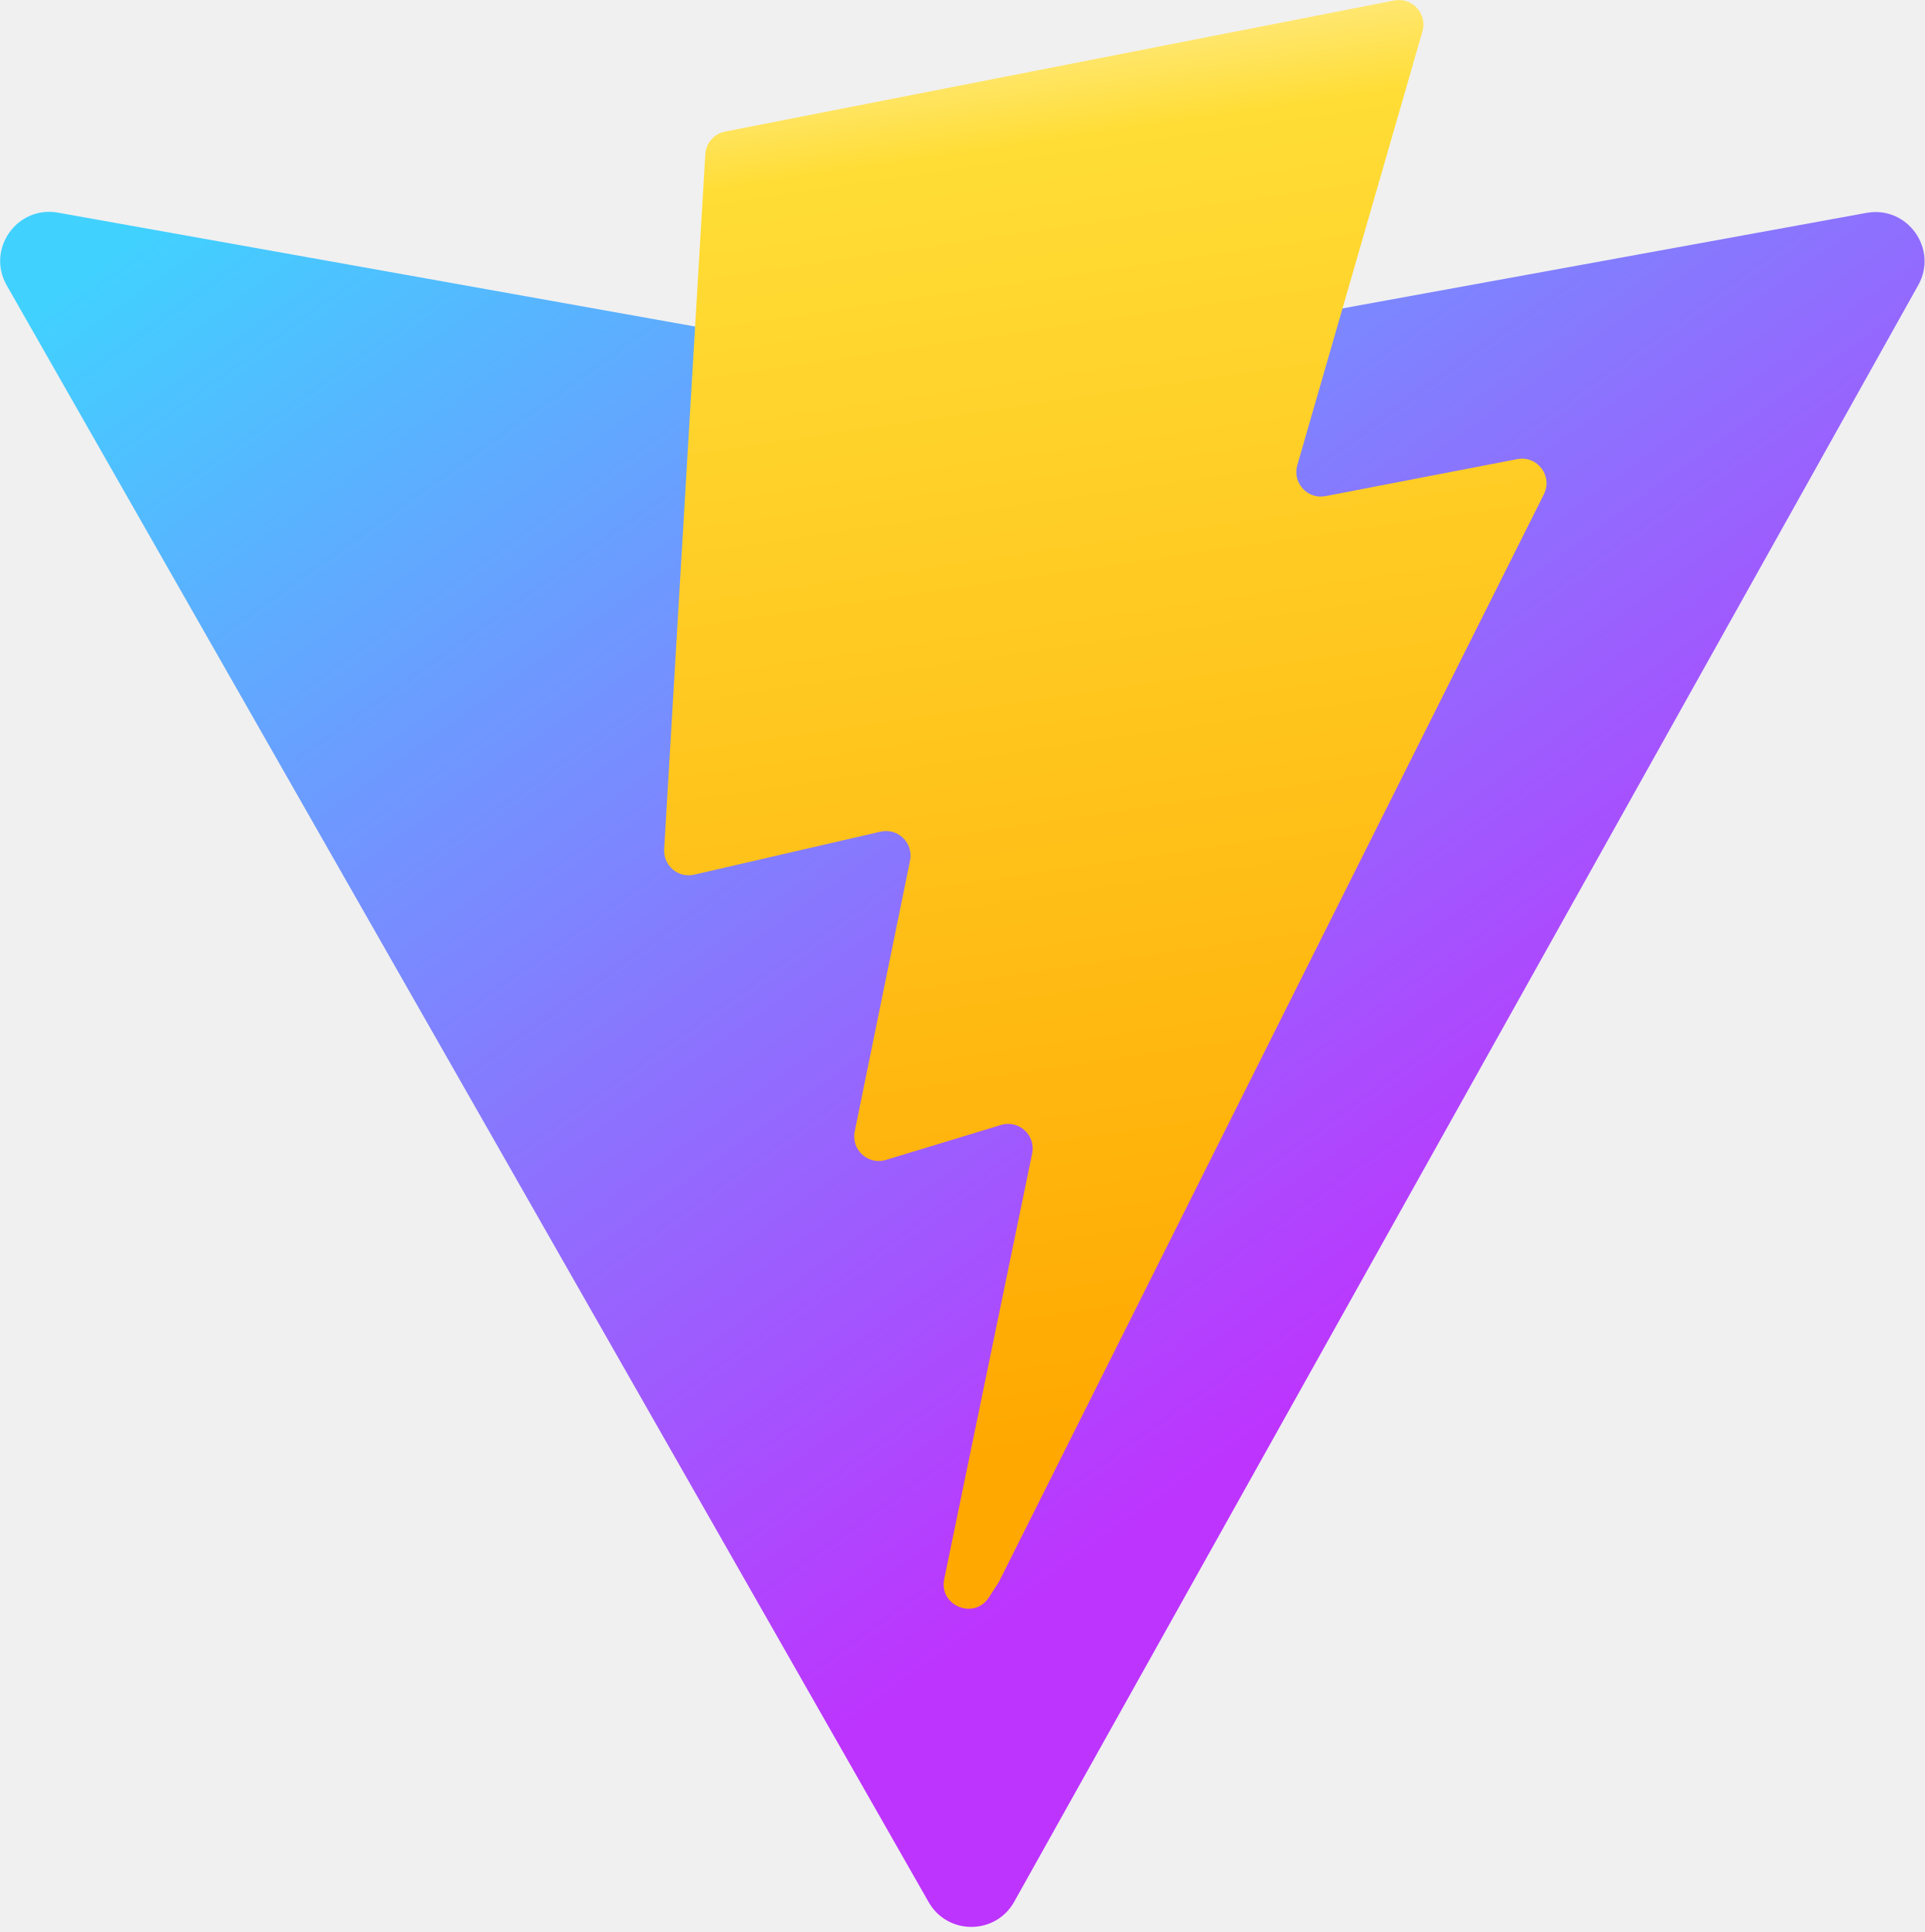
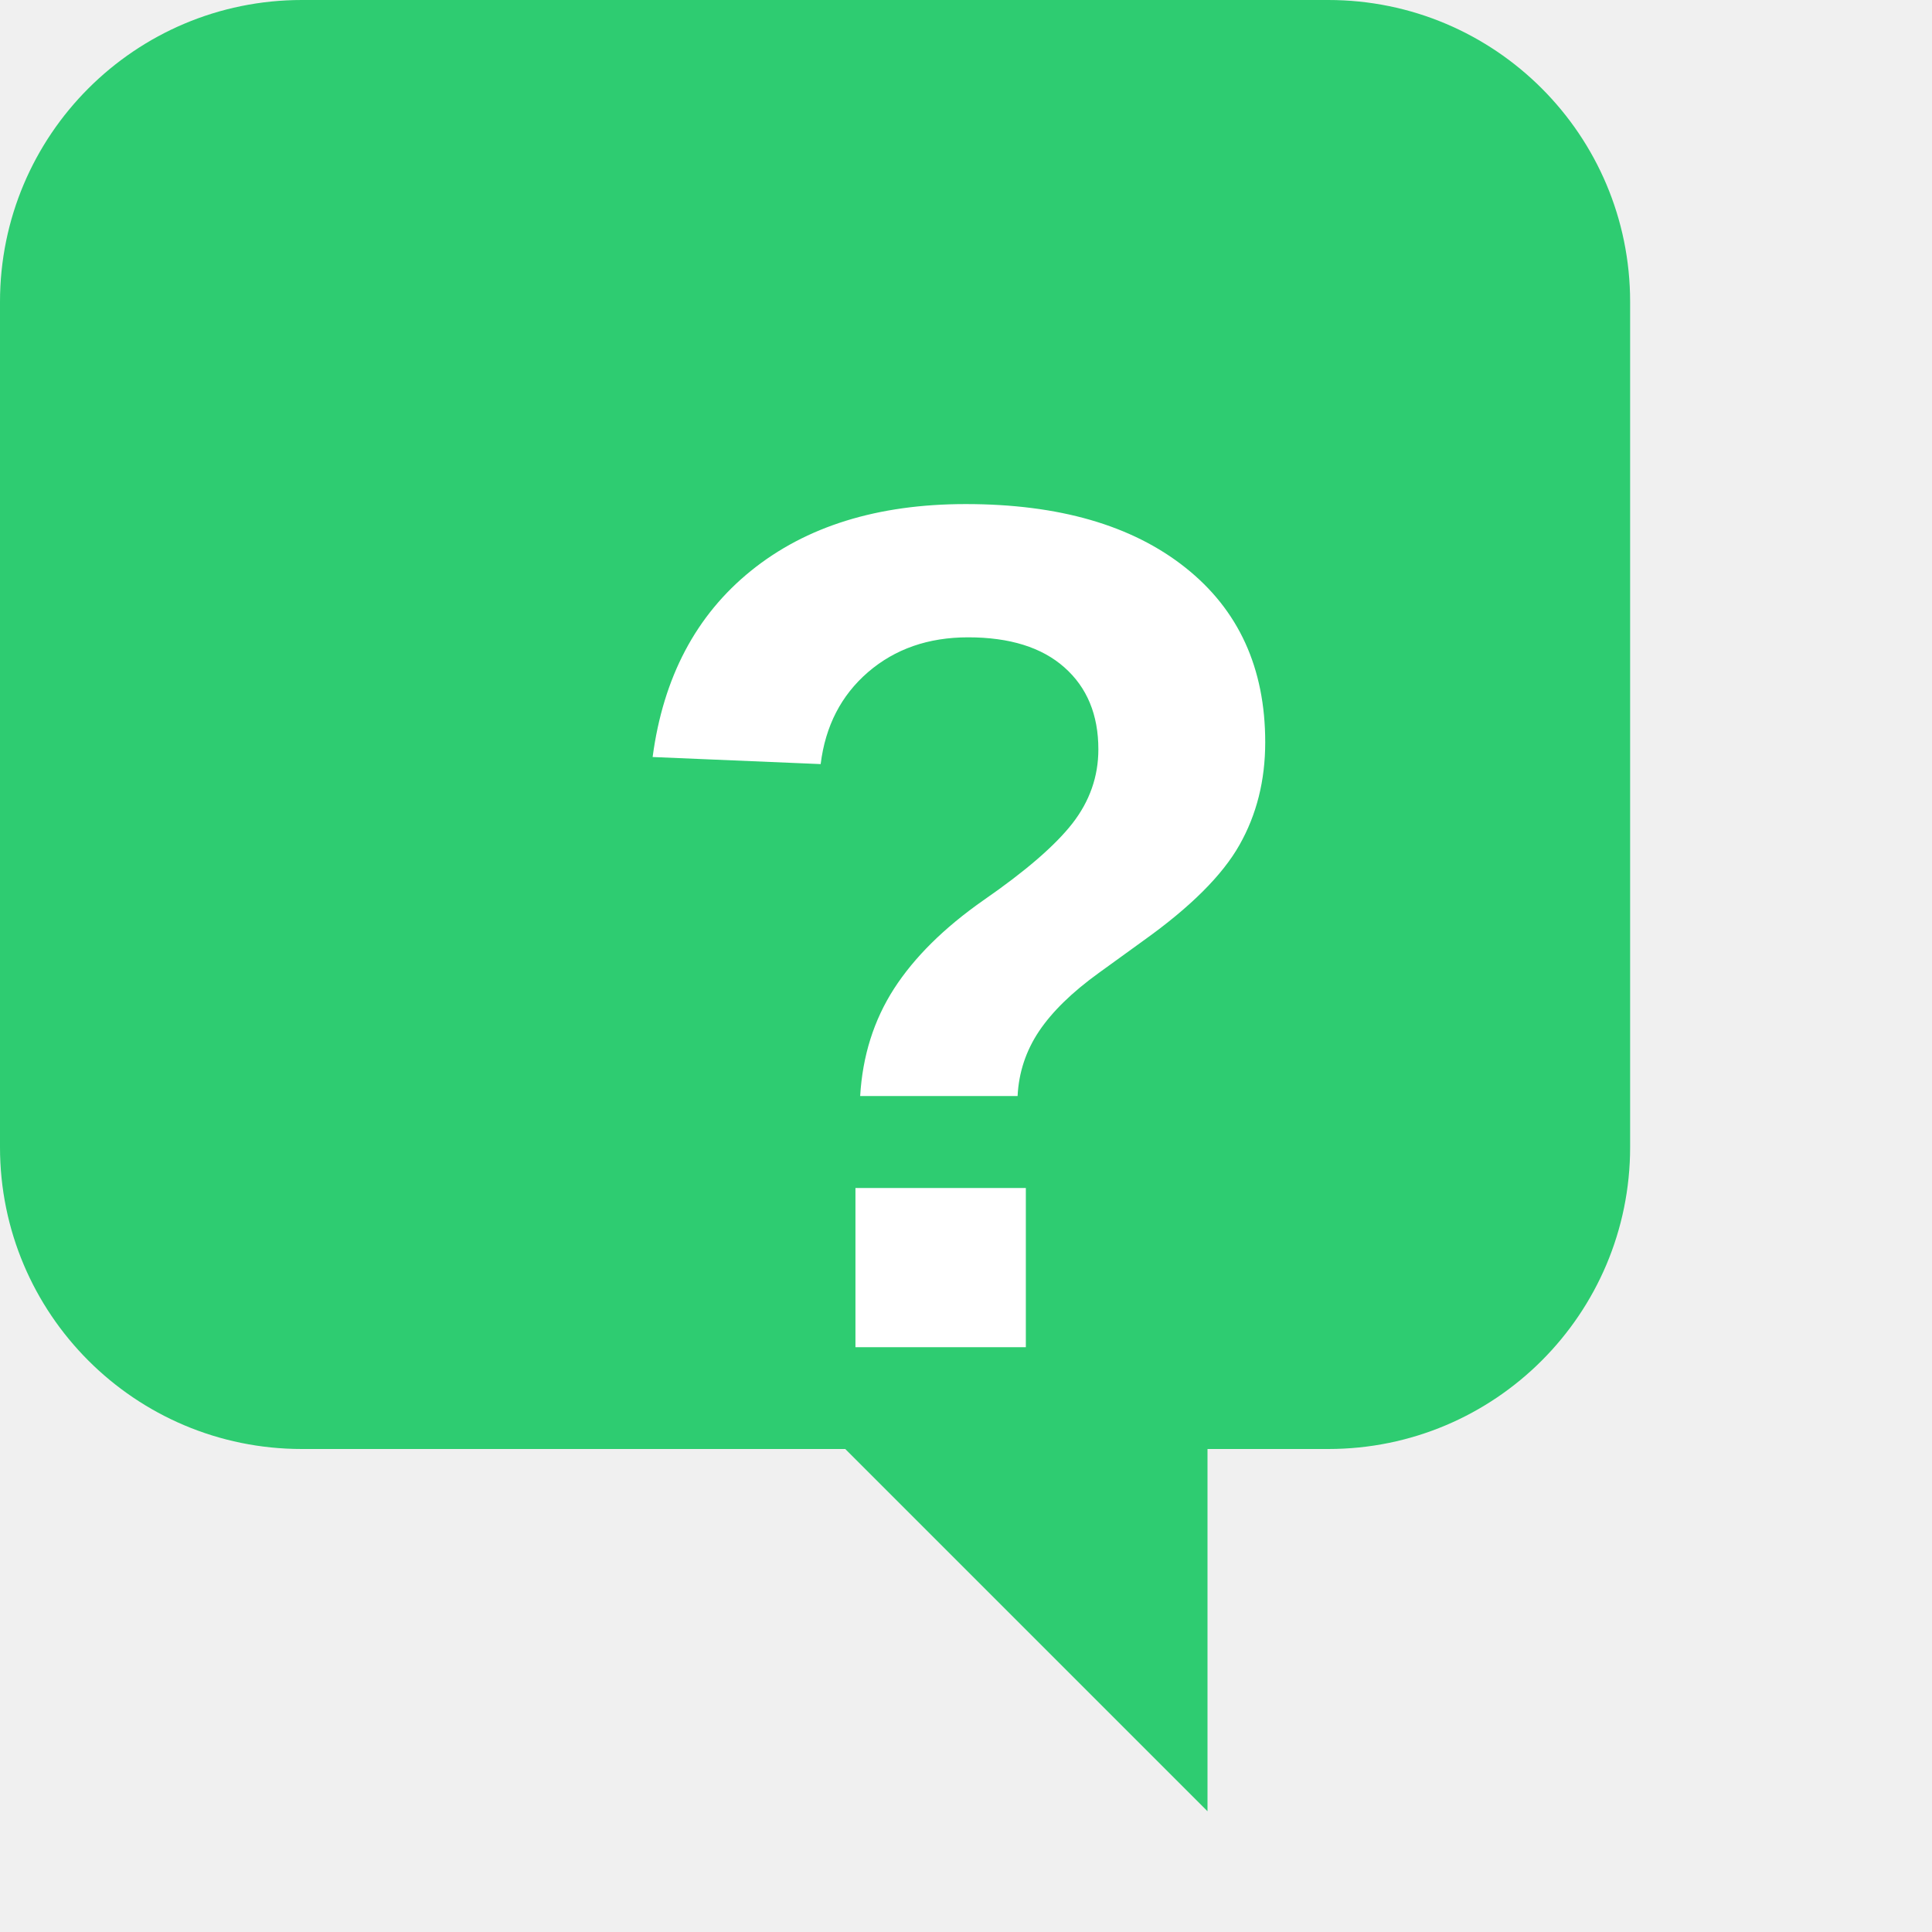
- <svg xmlns="http://www.w3.org/2000/svg" aria-hidden="true" role="img" class="iconify iconify--logos" width="31.88" height="32" preserveAspectRatio="xMidYMid meet" viewBox="0 0 256 257">
-   <defs>
-     <linearGradient id="IconifyId1813088fe1fbc01fb466" x1="-.828%" x2="57.636%" y1="7.652%" y2="78.411%">
-       <stop offset="0%" stop-color="#41D1FF" />
-       <stop offset="100%" stop-color="#BD34FE" />
-     </linearGradient>
-     <linearGradient id="IconifyId1813088fe1fbc01fb467" x1="43.376%" x2="50.316%" y1="2.242%" y2="89.03%">
-       <stop offset="0%" stop-color="#FFEA83" />
-       <stop offset="8.333%" stop-color="#FFDD35" />
-       <stop offset="100%" stop-color="#FFA800" />
-     </linearGradient>
-   </defs>
-   <path fill="url(#IconifyId1813088fe1fbc01fb466)" d="M255.153 37.938L134.897 252.976c-2.483 4.44-8.862 4.466-11.382.048L.875 37.958c-2.746-4.814 1.371-10.646 6.827-9.67l120.385 21.517a6.537 6.537 0 0 0 2.322-.004l117.867-21.483c5.438-.991 9.574 4.796 6.877 9.62Z" />
-   <path fill="url(#IconifyId1813088fe1fbc01fb467)" d="M185.432.063L96.44 17.501a3.268 3.268 0 0 0-2.634 3.014l-5.474 92.456a3.268 3.268 0 0 0 3.997 3.378l24.777-5.718c2.318-.535 4.413 1.507 3.936 3.838l-7.361 36.047c-.495 2.426 1.782 4.5 4.151 3.78l15.304-4.649c2.372-.72 4.652 1.36 4.15 3.788l-11.698 56.621c-.732 3.542 3.979 5.473 5.943 2.437l1.313-2.028l72.516-144.72c1.215-2.423-.88-5.186-3.54-4.672l-25.505 4.922c-2.396.462-4.435-1.77-3.759-4.114l16.646-57.705c.677-2.35-1.37-4.583-3.769-4.113Z" />
+ <svg xmlns="http://www.w3.org/2000/svg" width="32" height="32" viewBox="0 0 256 256" preserveAspectRatio="xMidYMid meet">
+   <path fill="#2ECC71" d="M216 0H40C17.9 0 0 17.9 0 40v112c0 22.1 17.9 40 40 40h72l48 48v-48h16c22.1 0 40-17.9 40-40V40c0-22.1-17.9-40-40-40z" />
+   <text x="50%" y="52%" dominant-baseline="middle" text-anchor="middle" font-family="Arial, sans-serif" font-size="160" font-weight="bold" fill="#FFFFFF">
+     ?
+   </text>
</svg>
